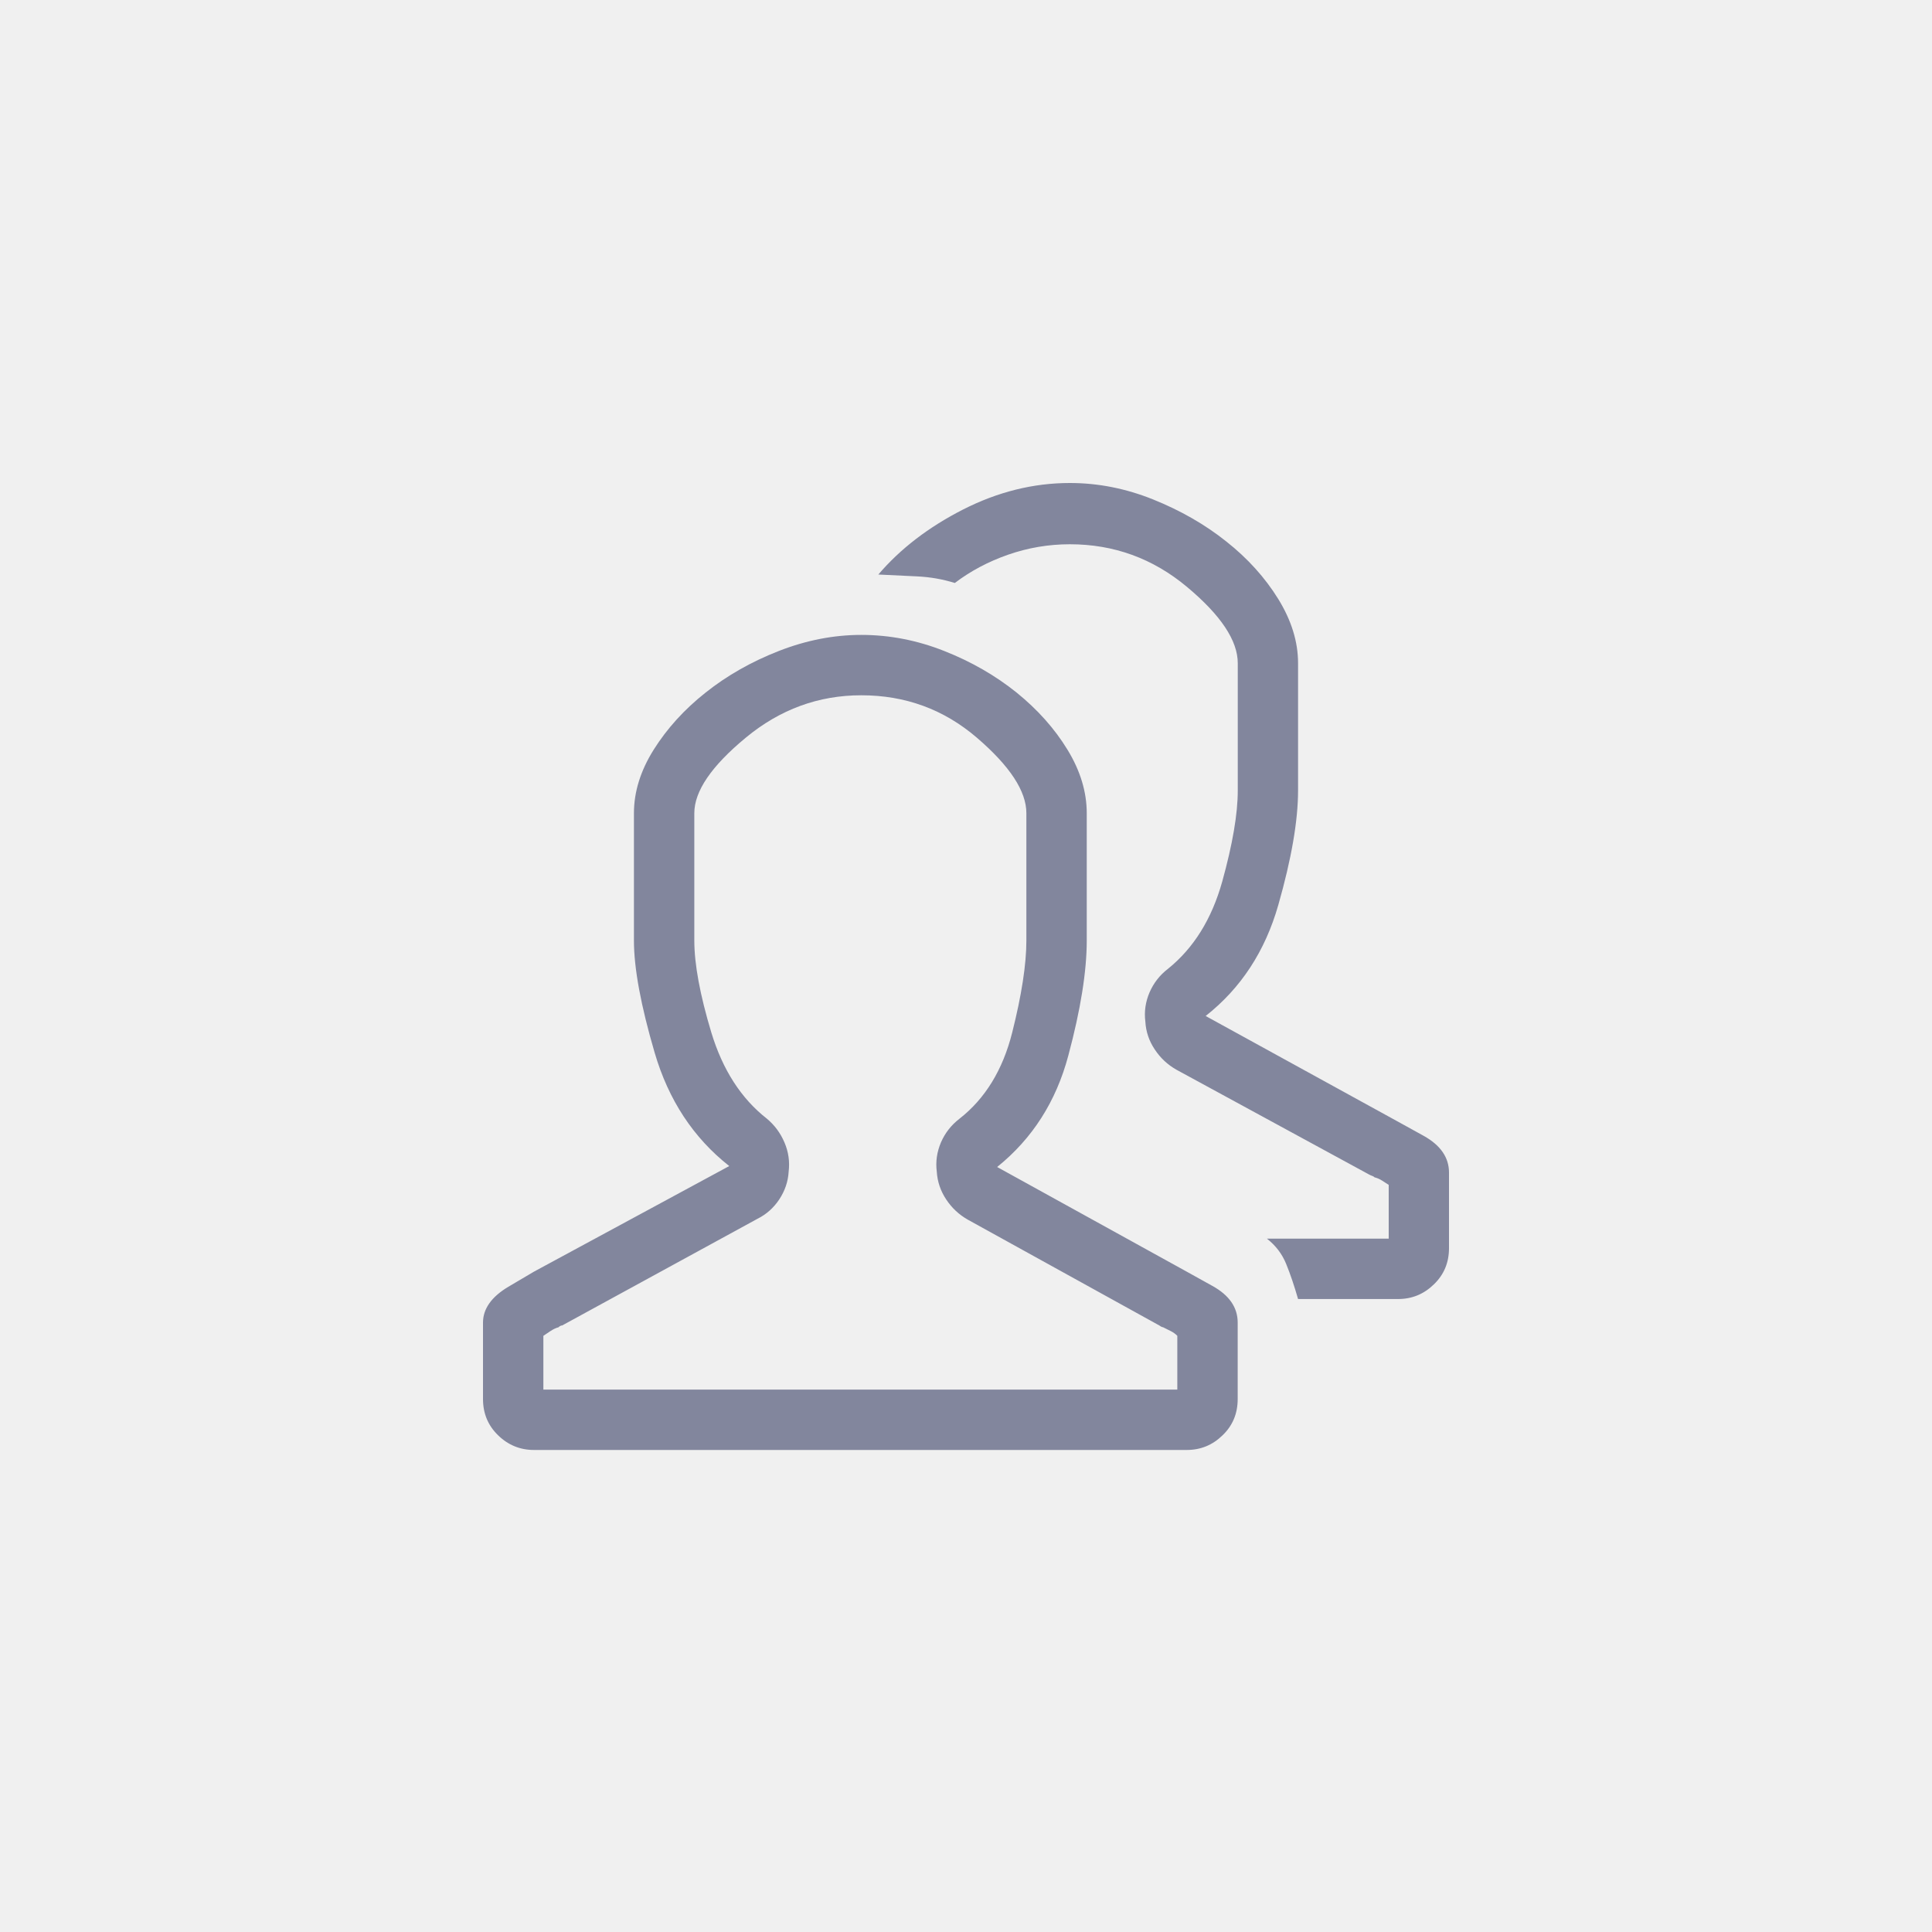
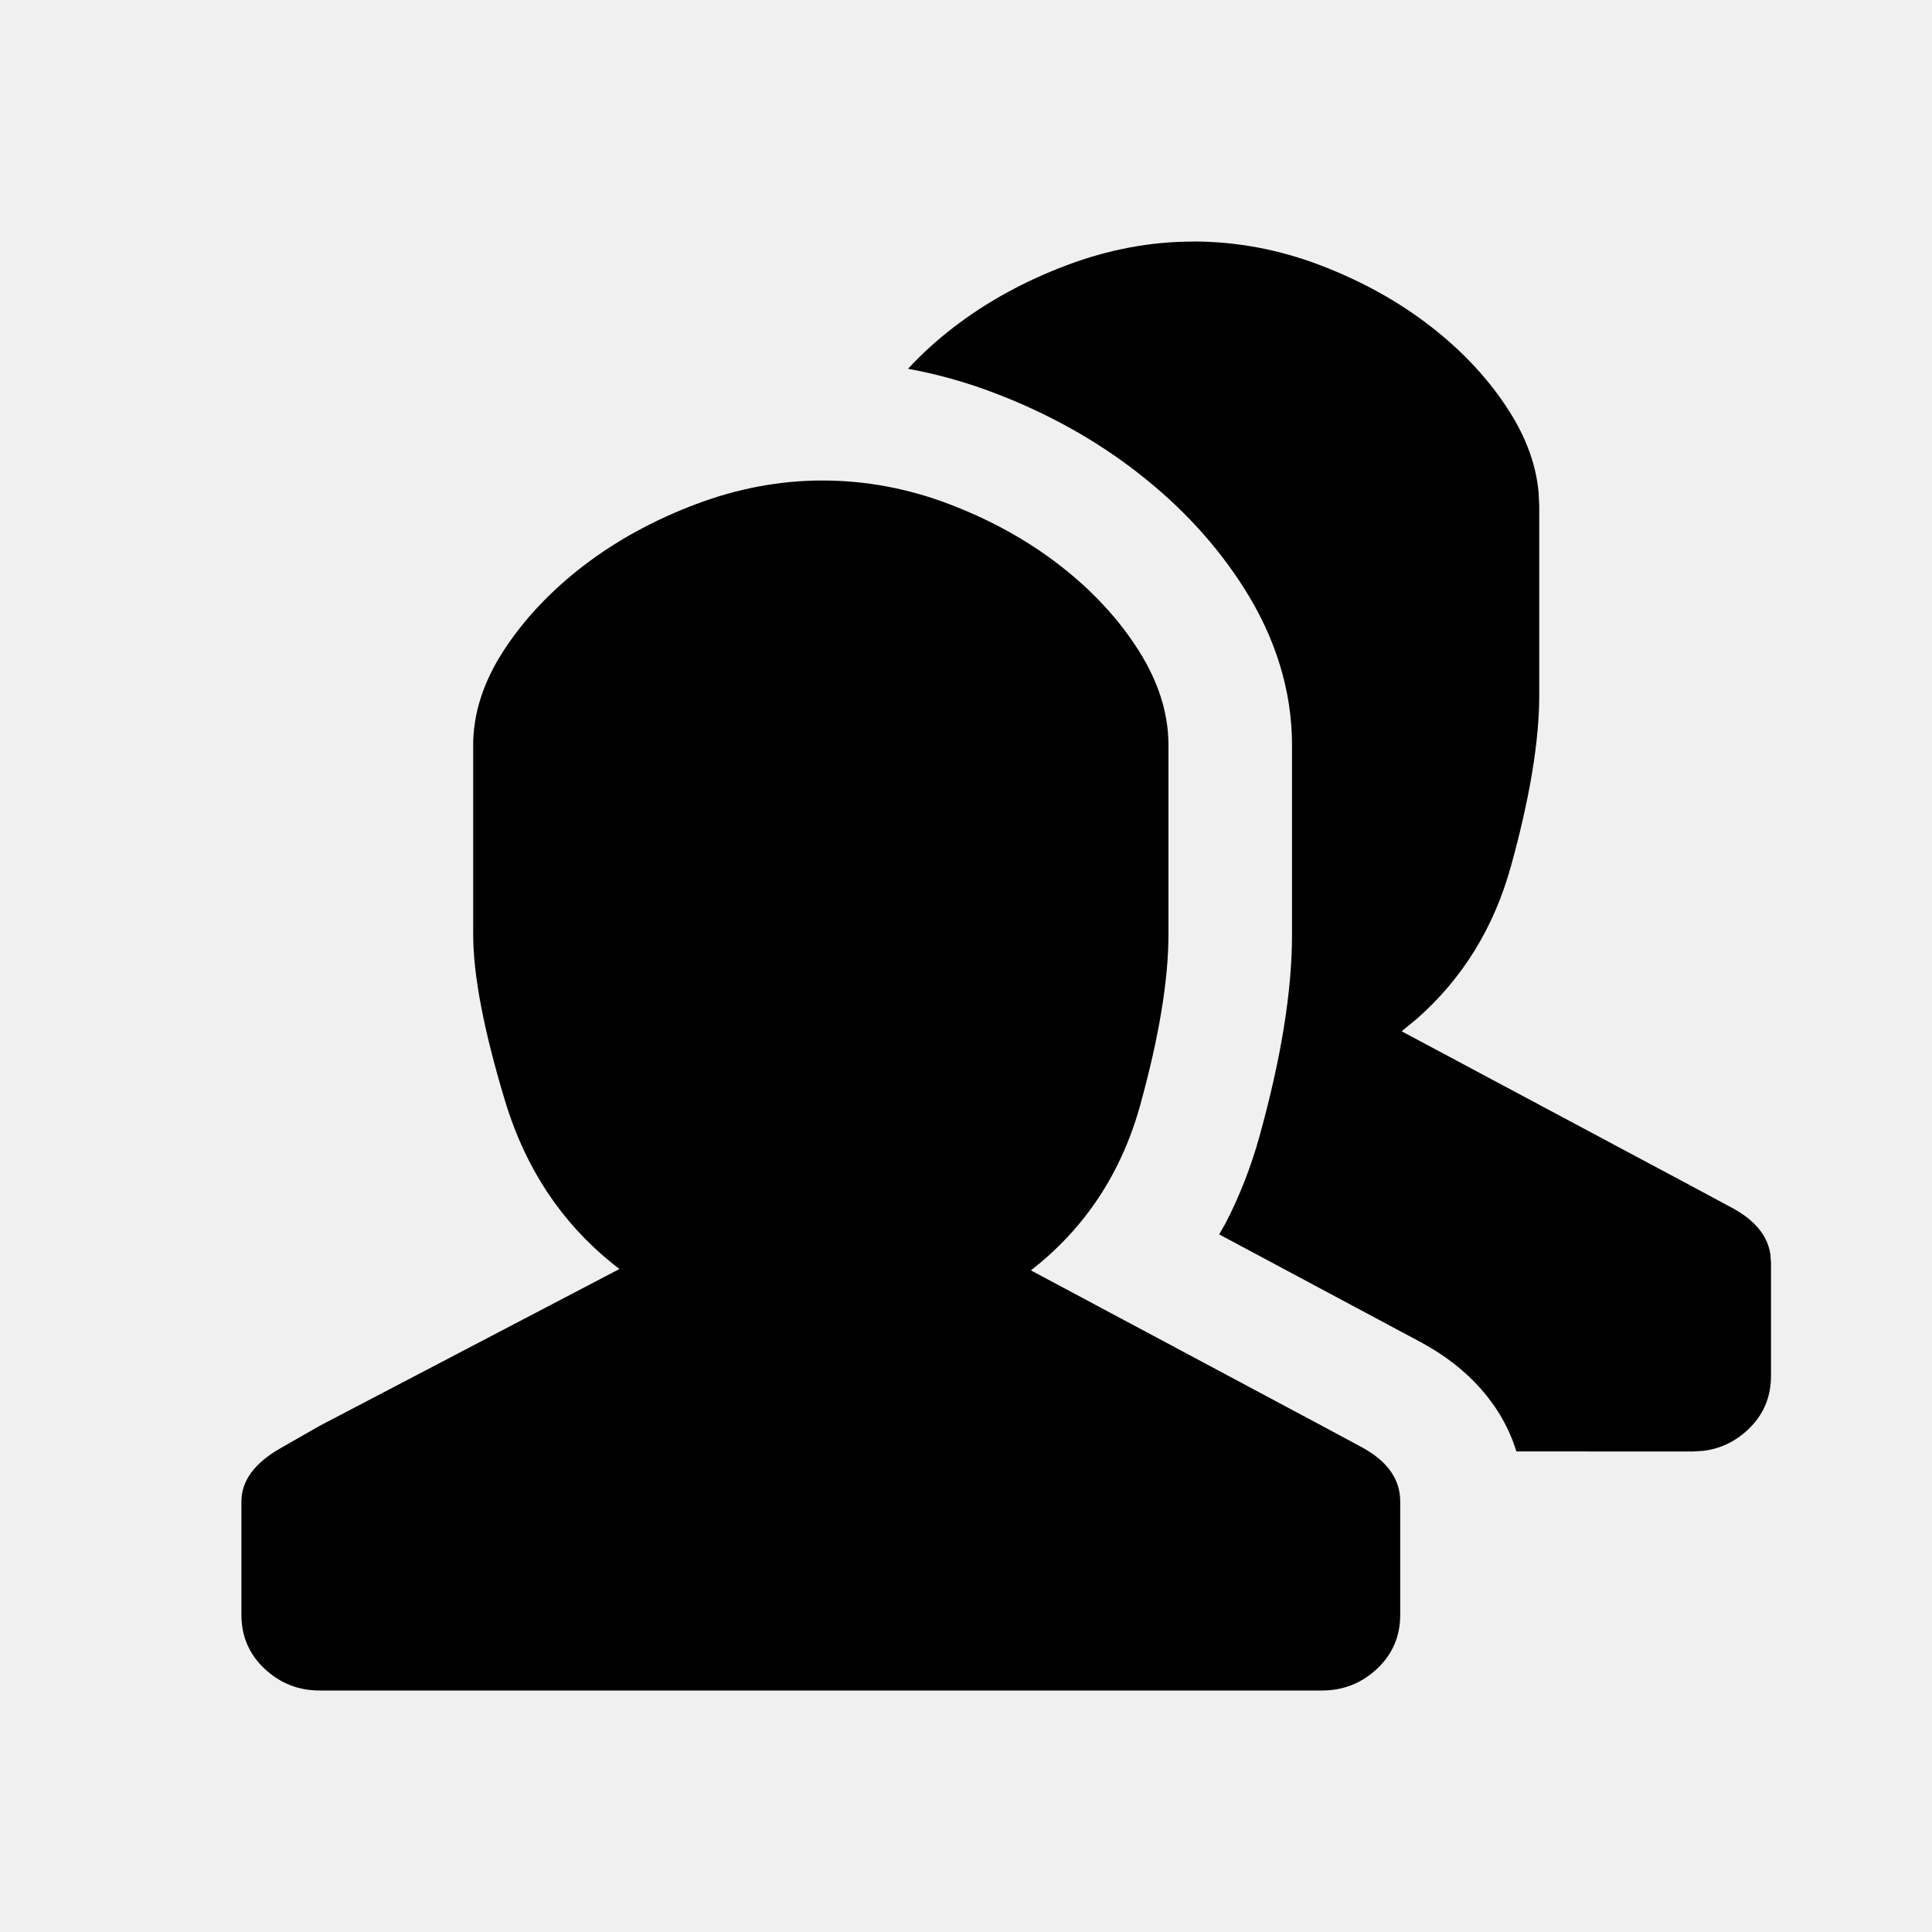
- <svg xmlns="http://www.w3.org/2000/svg" xmlns:xlink="http://www.w3.org/1999/xlink" width="24" height="24" viewBox="0 0 24 24">
-   <defs>
-     <path id="prefix__a" d="M11.367 10.137c.172 0 .32-.06.445-.182.126-.121.188-.271.188-.451v-.938c0-.187-.105-.34-.316-.457l-.317-.175-2.39-1.313c.437-.344.738-.803.902-1.377.164-.574.246-1.049.246-1.424V2.238c0-.265-.082-.531-.246-.797-.164-.265-.379-.504-.645-.714C8.97.516 8.666.342 8.326.205 7.986.068 7.641 0 7.29 0c-.453 0-.894.11-1.324.328-.43.219-.781.488-1.055.809l.48.023c.165.008.32.035.47.082.195-.148.415-.265.661-.351.247-.086.502-.13.768-.13.547 0 1.031.176 1.453.528.422.352.633.668.633.95V3.82c0 .29-.064.666-.193 1.131-.13.465-.354.826-.674 1.084-.102.078-.178.176-.229.293-.05.117-.068.238-.052.363.007.125.046.24.117.346.07.106.16.19.27.252l2.39 1.3c.016.009.03.015.04.018.013.004.022.01.03.018.031.008.063.021.094.041l.082.053v.668H9.738c.11.086.19.191.24.316.051.125.1.27.147.434h1.242zm-2.625 1.875c.172 0 .32-.06.445-.182.126-.121.188-.271.188-.451v-.95c0-.187-.105-.34-.316-.456l-.317-.176-2.355-1.3c.437-.352.732-.813.884-1.384.153-.57.229-1.047.229-1.43V4.103c0-.266-.08-.53-.24-.791-.16-.262-.371-.498-.633-.71-.262-.21-.56-.382-.897-.515-.335-.133-.68-.2-1.03-.2-.345 0-.686.067-1.026.2-.34.133-.643.305-.908.516-.266.21-.48.447-.645.709-.164.261-.246.525-.246.79v1.583c0 .343.086.808.258 1.394.172.586.48 1.055.926 1.406L.633 9.797l-.317.187c-.21.125-.316.274-.316.446v.949c0 .18.063.33.188.451.124.121.273.182.445.182h8.11zm-.117-.75H.75v-.668l.088-.059c.035-.023.068-.039.1-.047.007-.008.015-.013.023-.017.008-.004.016-.006.023-.006L3.41 9.14c.11-.055.2-.135.27-.24.07-.106.11-.221.117-.346.015-.125-.002-.246-.053-.364-.05-.117-.123-.214-.217-.293-.32-.25-.55-.607-.691-1.072-.14-.465-.211-.846-.211-1.142V4.102c0-.274.213-.586.639-.938.425-.352.904-.527 1.435-.527.547 0 1.026.175 1.436.527.41.352.615.664.615.938v1.582c0 .296-.059.677-.176 1.142-.117.465-.336.822-.656 1.072-.102.079-.178.176-.229.293-.05.118-.068.239-.052.364.008.125.047.24.117.345.07.106.16.19.27.252l2.355 1.301c.016.008.03.016.04.024.013.007.022.011.03.011l.094.047c.031.016.059.035.082.059v.668z" />
-   </defs>
-   <g fill="none" fill-rule="evenodd" transform="translate(6 6)">
-     <mask id="prefix__b" fill="#fff">
-       <use xlink:href="#prefix__a" />
-     </mask>
-     <g fill="#82869D" mask="url(#prefix__b)">
-       <path d="M0 0H24V24H0z" transform="translate(-6 -6)" />
-     </g>
-   </g>
+ <svg xmlns="http://www.w3.org/2000/svg" version="1.1" width="24" height="24" viewBox="0 0 24 24">
+   <path d="M10.215 5.969c0.54 0 1.068 0.099 1.583 0.296s0.975 0.452 1.376 0.765c0.402 0.313 0.726 0.664 0.972 1.053s0.369 0.78 0.369 1.174v0 2.349c0 0.568-0.117 1.276-0.351 2.122s-0.687 1.531-1.358 2.053v0l3.616 1.931c0 0 0.162 0.087 0.486 0.261s0.486 0.4 0.486 0.678v0 1.409c0 0.267-0.096 0.49-0.288 0.67s-0.42 0.27-0.684 0.27v0h-12.451c-0.264 0-0.492-0.090-0.684-0.27s-0.288-0.403-0.288-0.67v0-1.409c0-0.255 0.162-0.476 0.486-0.661s0.486-0.278 0.486-0.278v0l3.724-1.948c-0.684-0.522-1.158-1.218-1.421-2.088s-0.396-1.56-0.396-2.070v0-2.349c0-0.394 0.126-0.786 0.378-1.174s0.582-0.739 0.99-1.053c0.408-0.313 0.873-0.568 1.394-0.765s1.047-0.296 1.574-0.296zM14.821 3c0.54 0 1.068 0.099 1.583 0.296s0.975 0.452 1.376 0.765c0.402 0.313 0.726 0.664 0.972 1.053 0.211 0.333 0.331 0.668 0.361 1.005l0.008 0.169v2.349c0 0.568-0.117 1.276-0.351 2.122-0.211 0.762-0.598 1.392-1.163 1.891l-0.195 0.161 3.616 1.931c0 0 0.162 0.087 0.486 0.261 0.283 0.152 0.443 0.344 0.478 0.577l0.008 0.102v1.409c0 0.267-0.096 0.49-0.288 0.67-0.16 0.15-0.345 0.237-0.555 0.262l-0.129 0.008-2.191-0.001c-0.177-0.576-0.602-1.042-1.184-1.355l-2.508-1.341 0.080-0.14c0.175-0.339 0.316-0.7 0.422-1.082 0.266-0.962 0.403-1.791 0.403-2.506v-2.349c0-0.679-0.206-1.336-0.595-1.949-0.34-0.537-0.782-1.016-1.318-1.433-0.525-0.409-1.118-0.739-1.775-0.99-0.355-0.136-0.716-0.237-1.082-0.304 0.168-0.183 0.359-0.356 0.571-0.519 0.408-0.313 0.873-0.568 1.394-0.765s1.047-0.296 1.574-0.296z" />
</svg>
